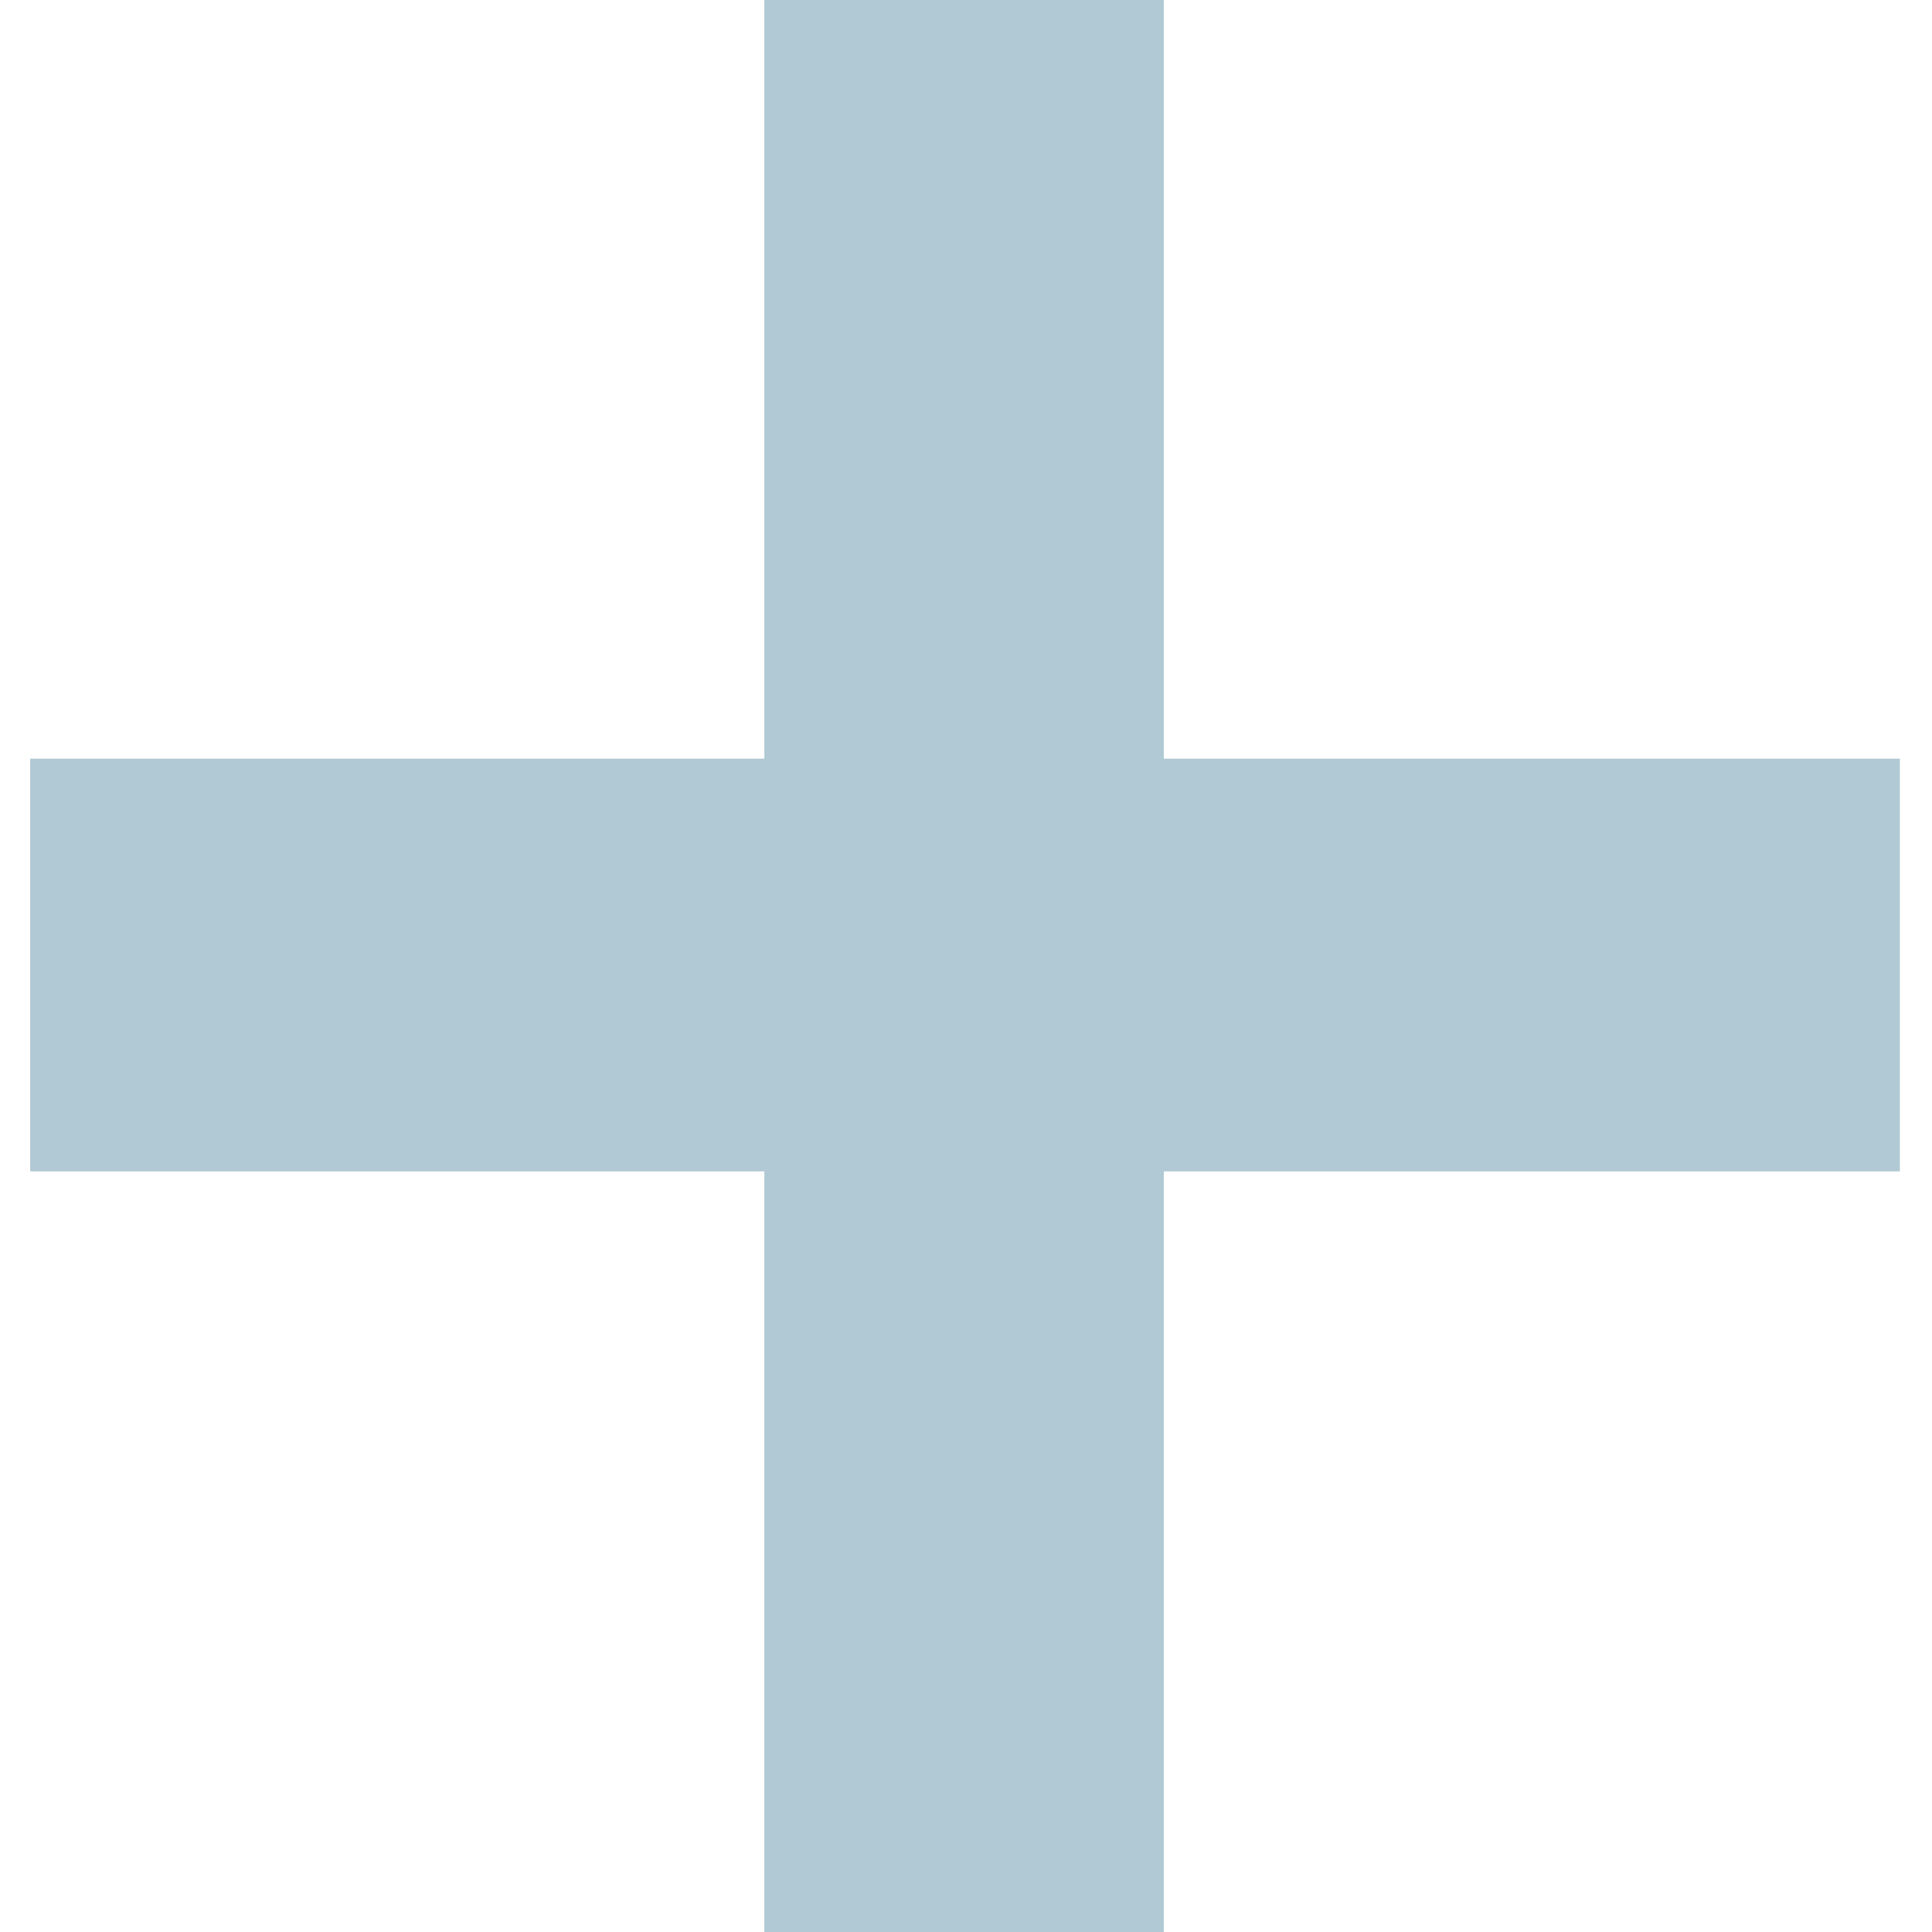
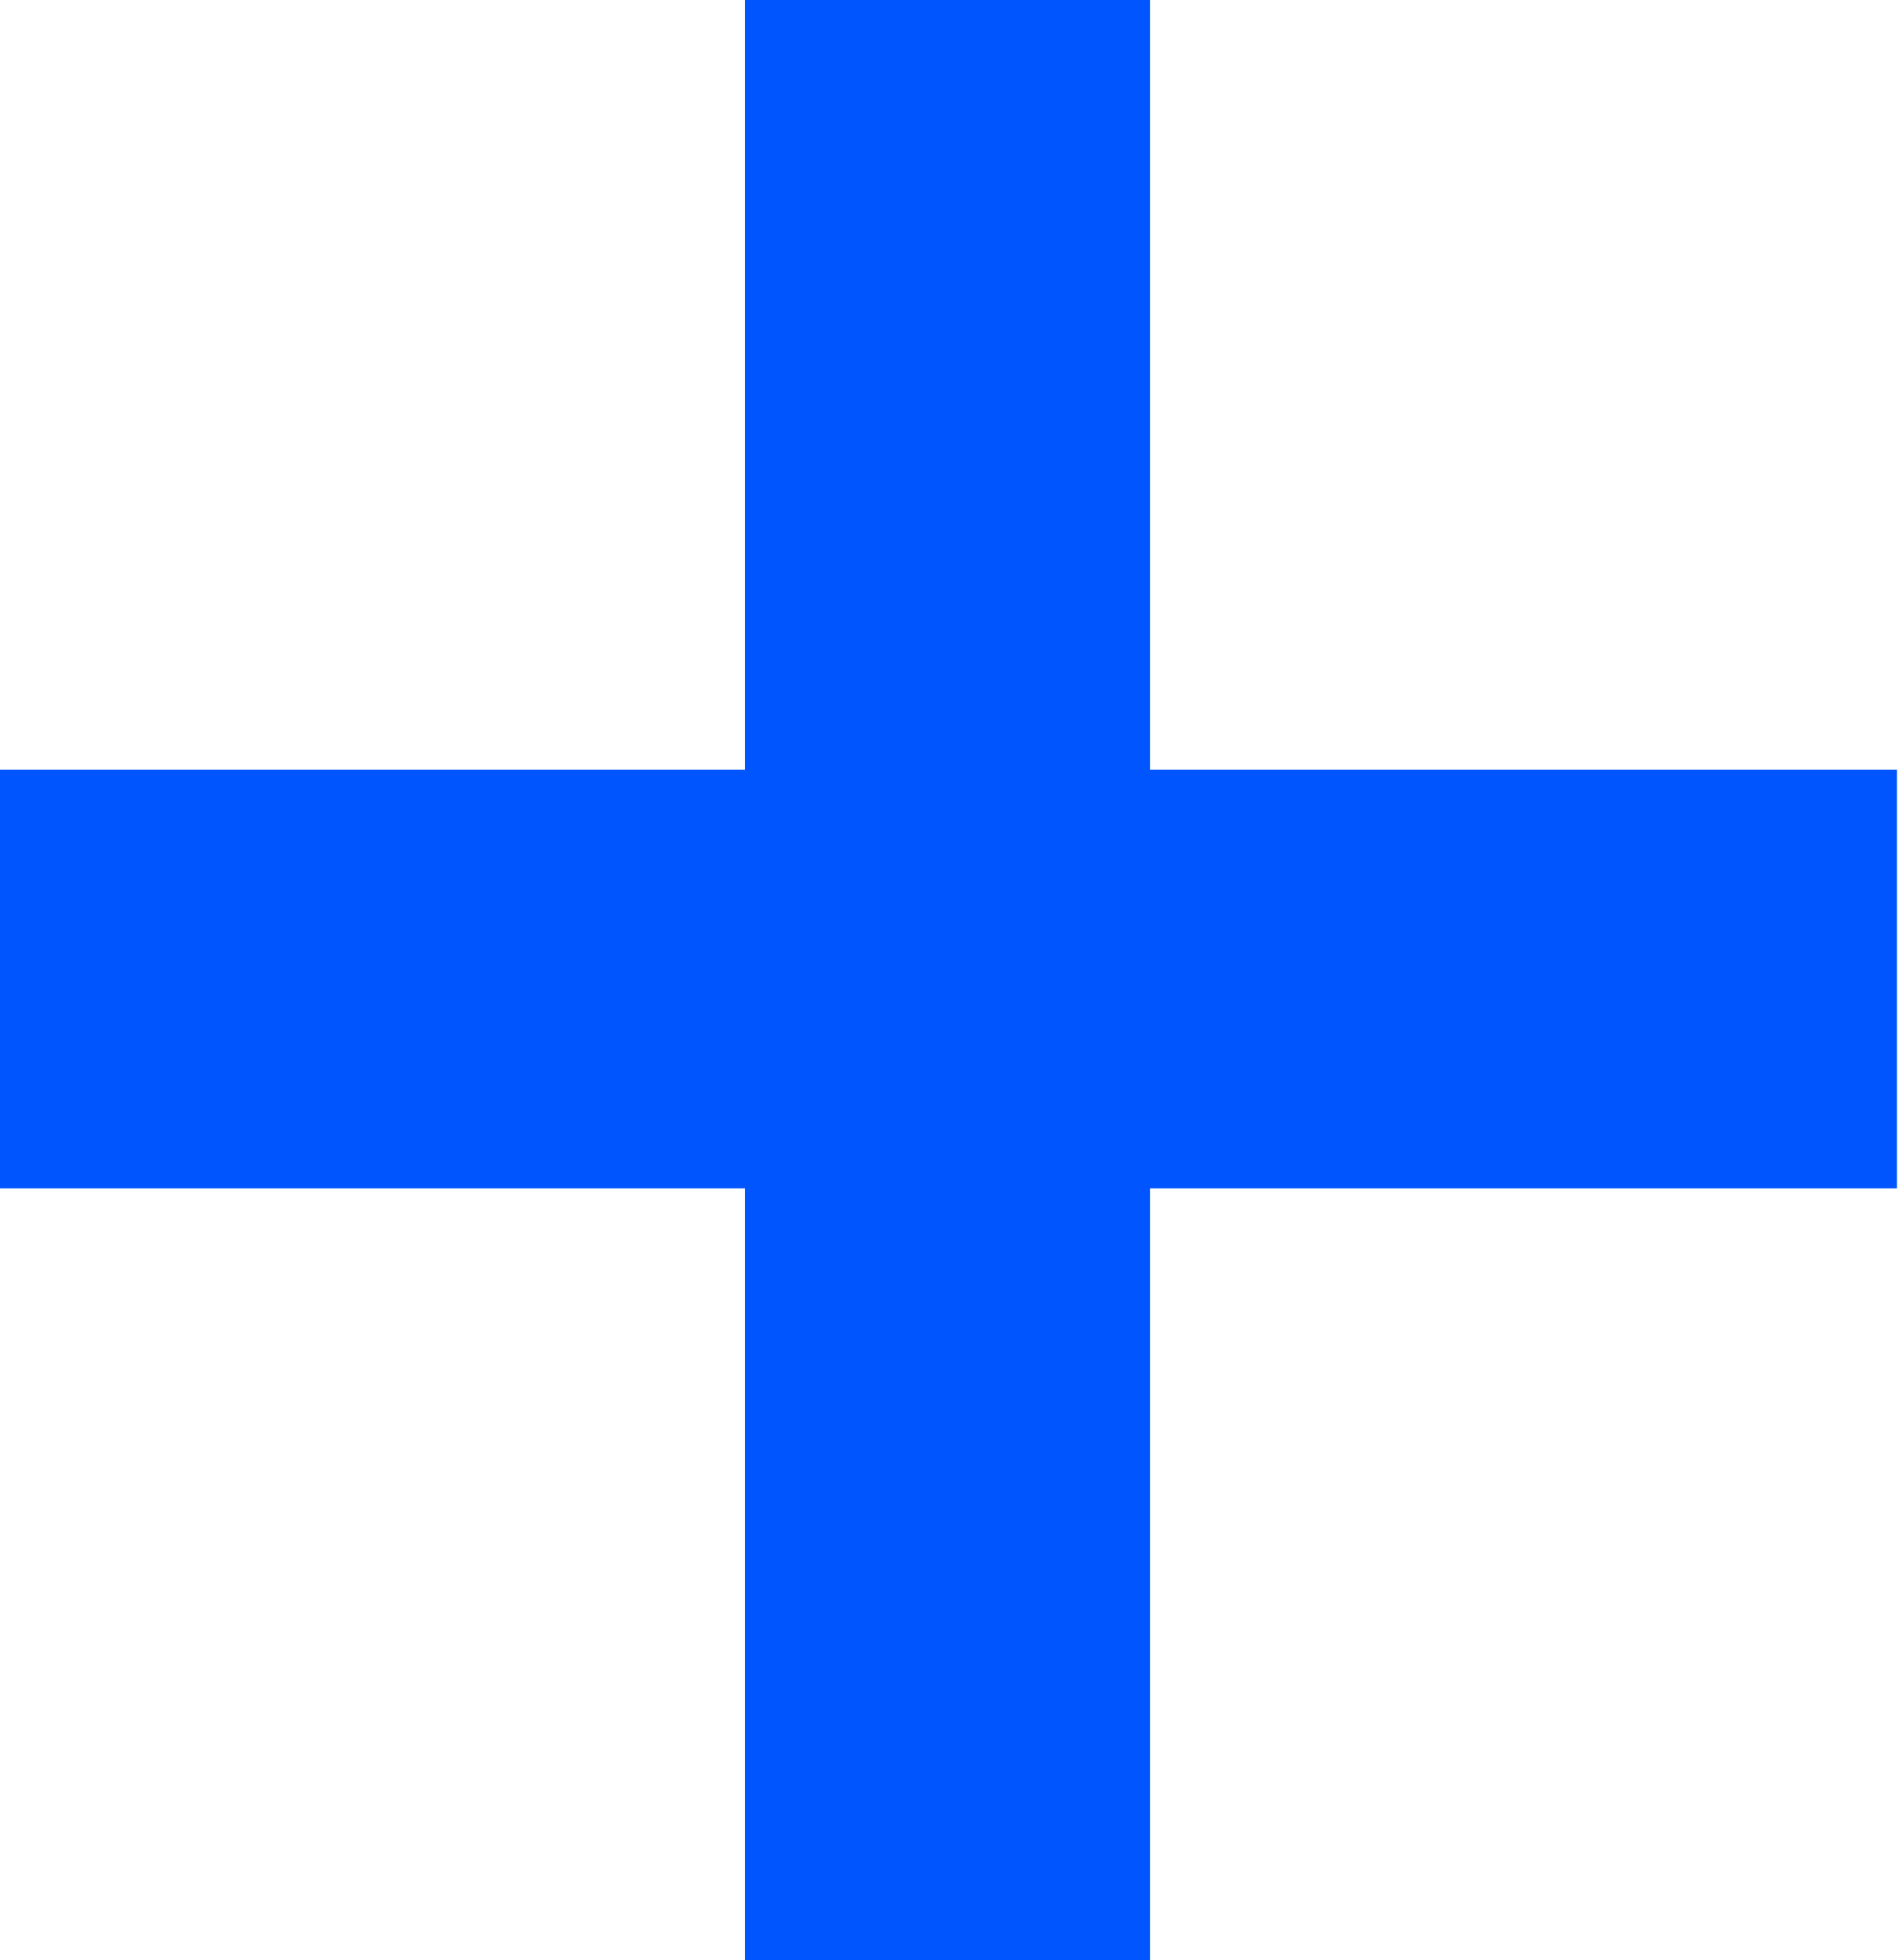
- <svg xmlns="http://www.w3.org/2000/svg" width="128" height="128" viewBox="0 0 128 128" fill="none">
-   <path d="M125.871 50.263H77.104V0H50.641V50.263H2V77.607H50.641V128H77.104V77.607H125.871V50.263Z" fill="#6394AB" fill-opacity="0.5" />
+ <svg xmlns="http://www.w3.org/2000/svg" width="124" height="128" viewBox="0 0 124 128" fill="none">
+   <path d="M123.871 50.263H75.104V0H48.641V50.263H0V77.607H48.641V128H75.104V77.607H123.871V50.263Z" fill="#0055FF" />
</svg>
